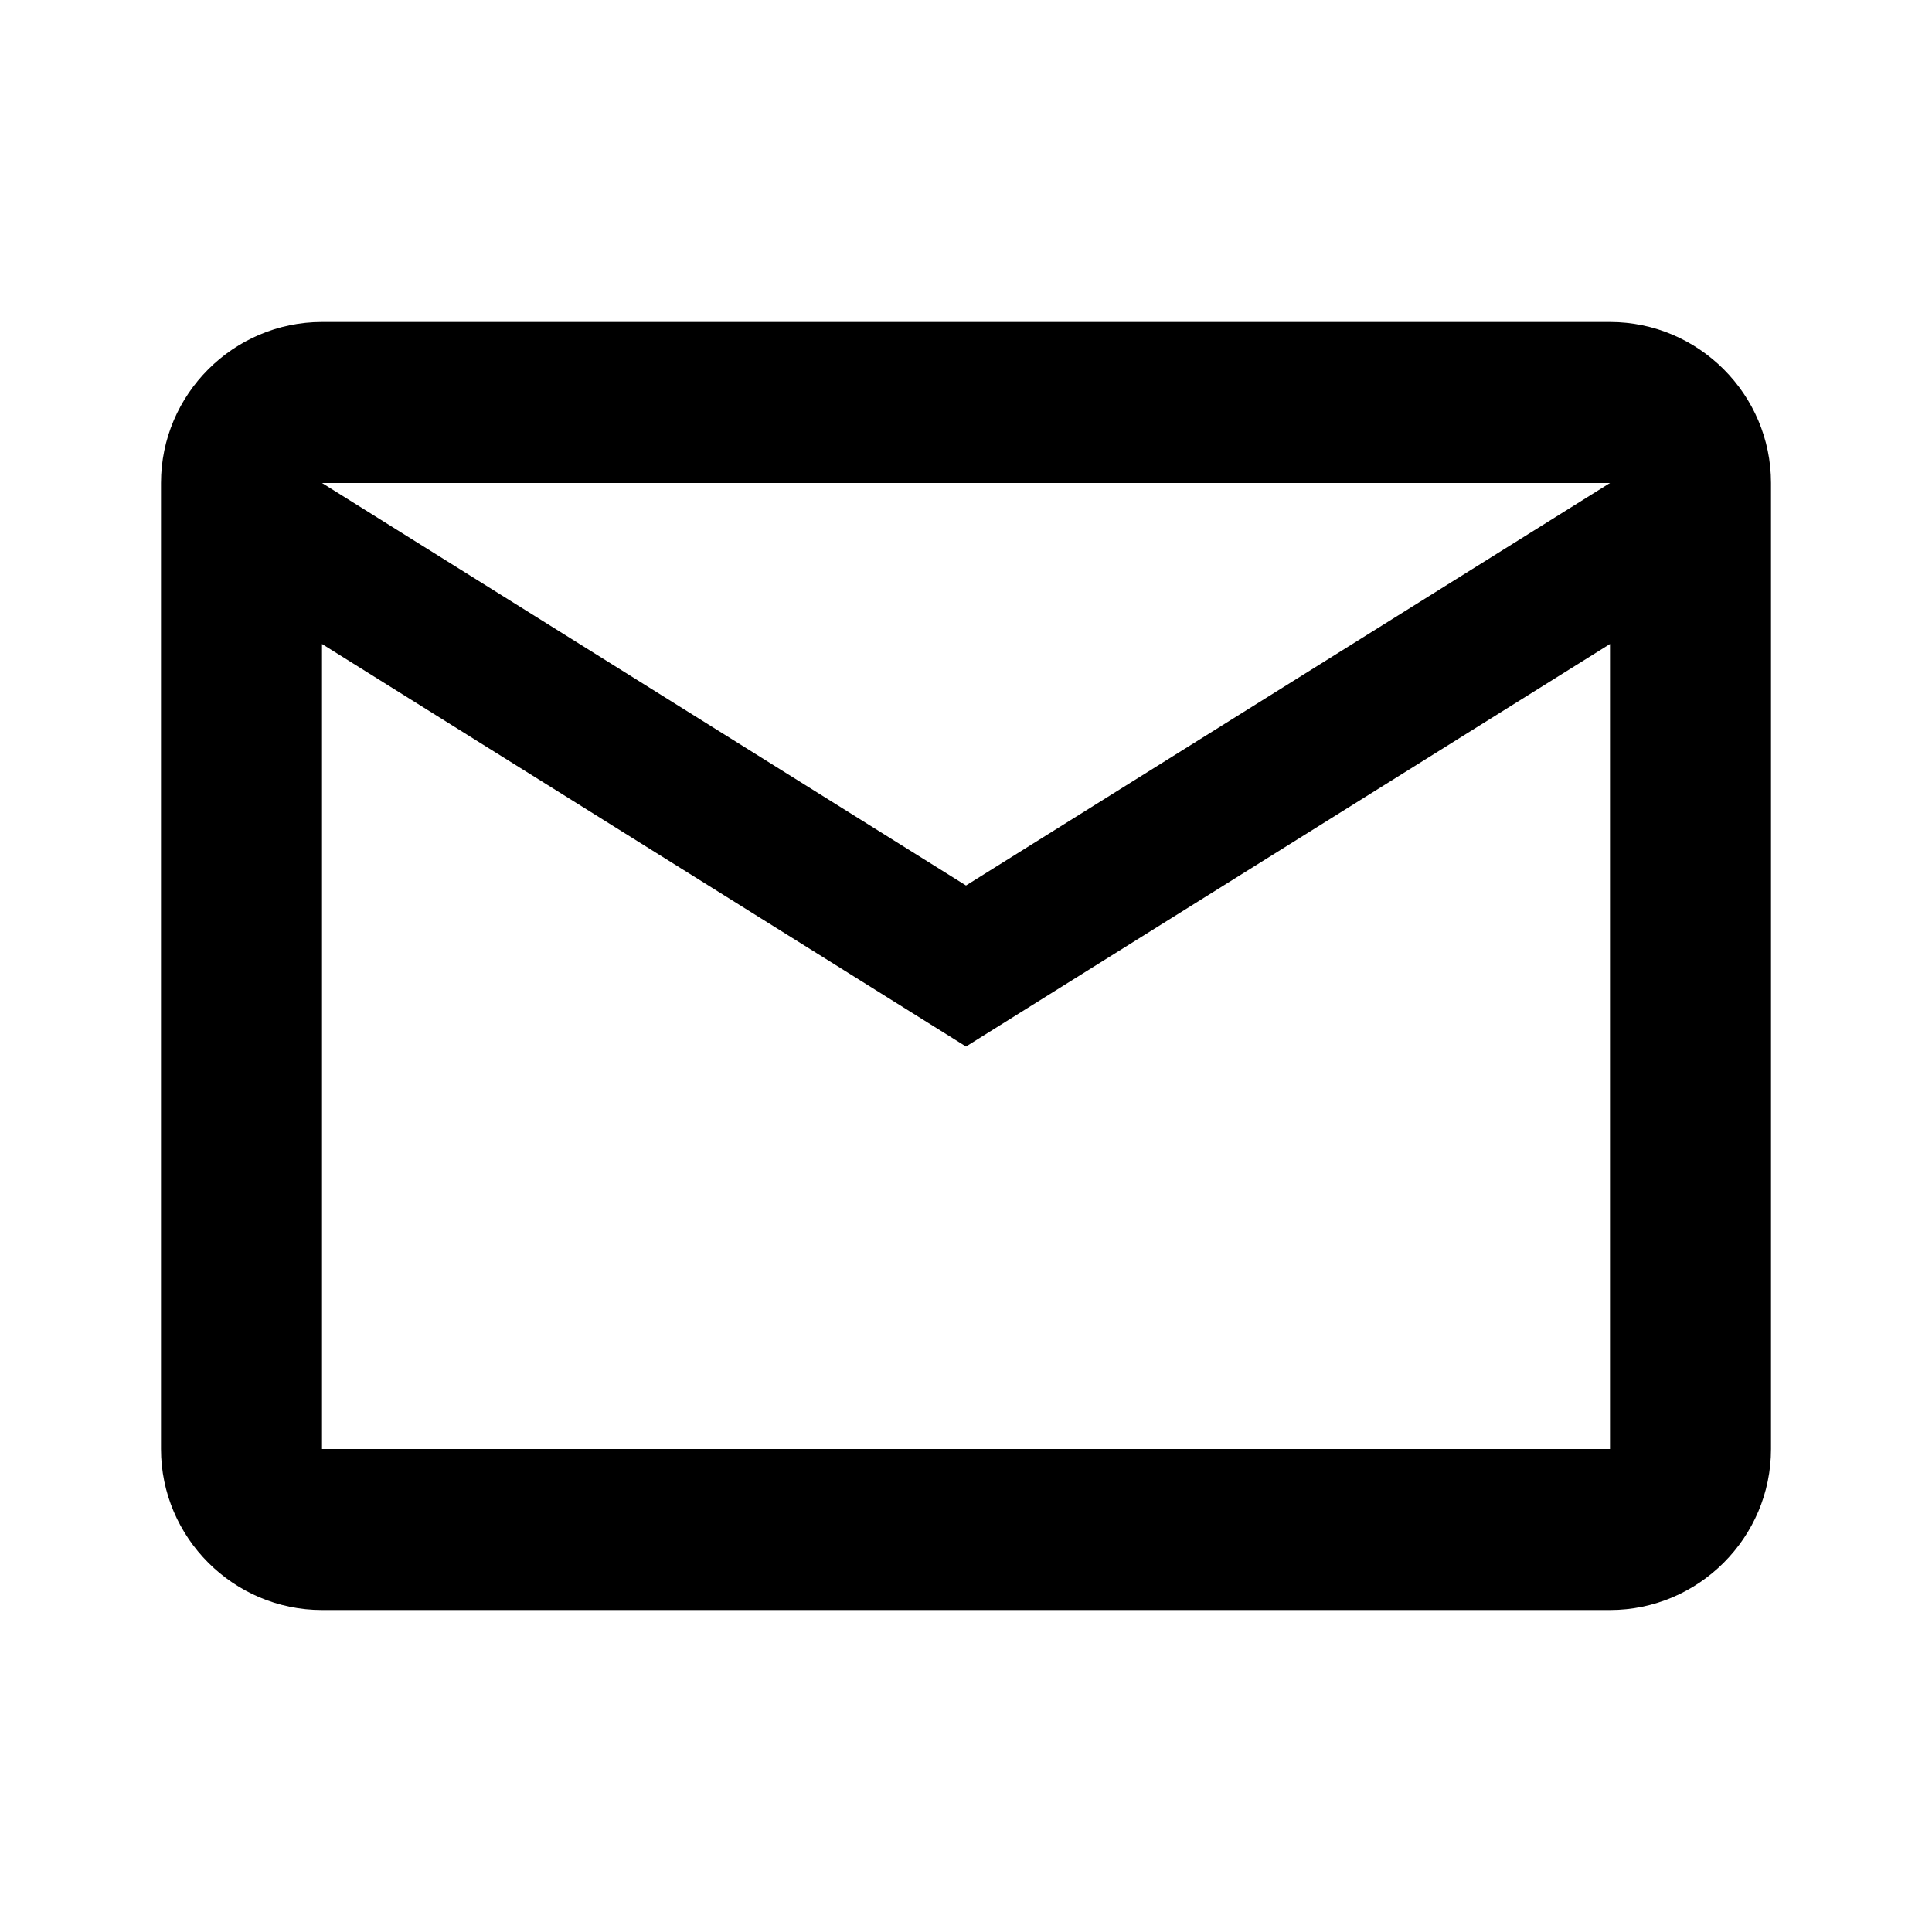
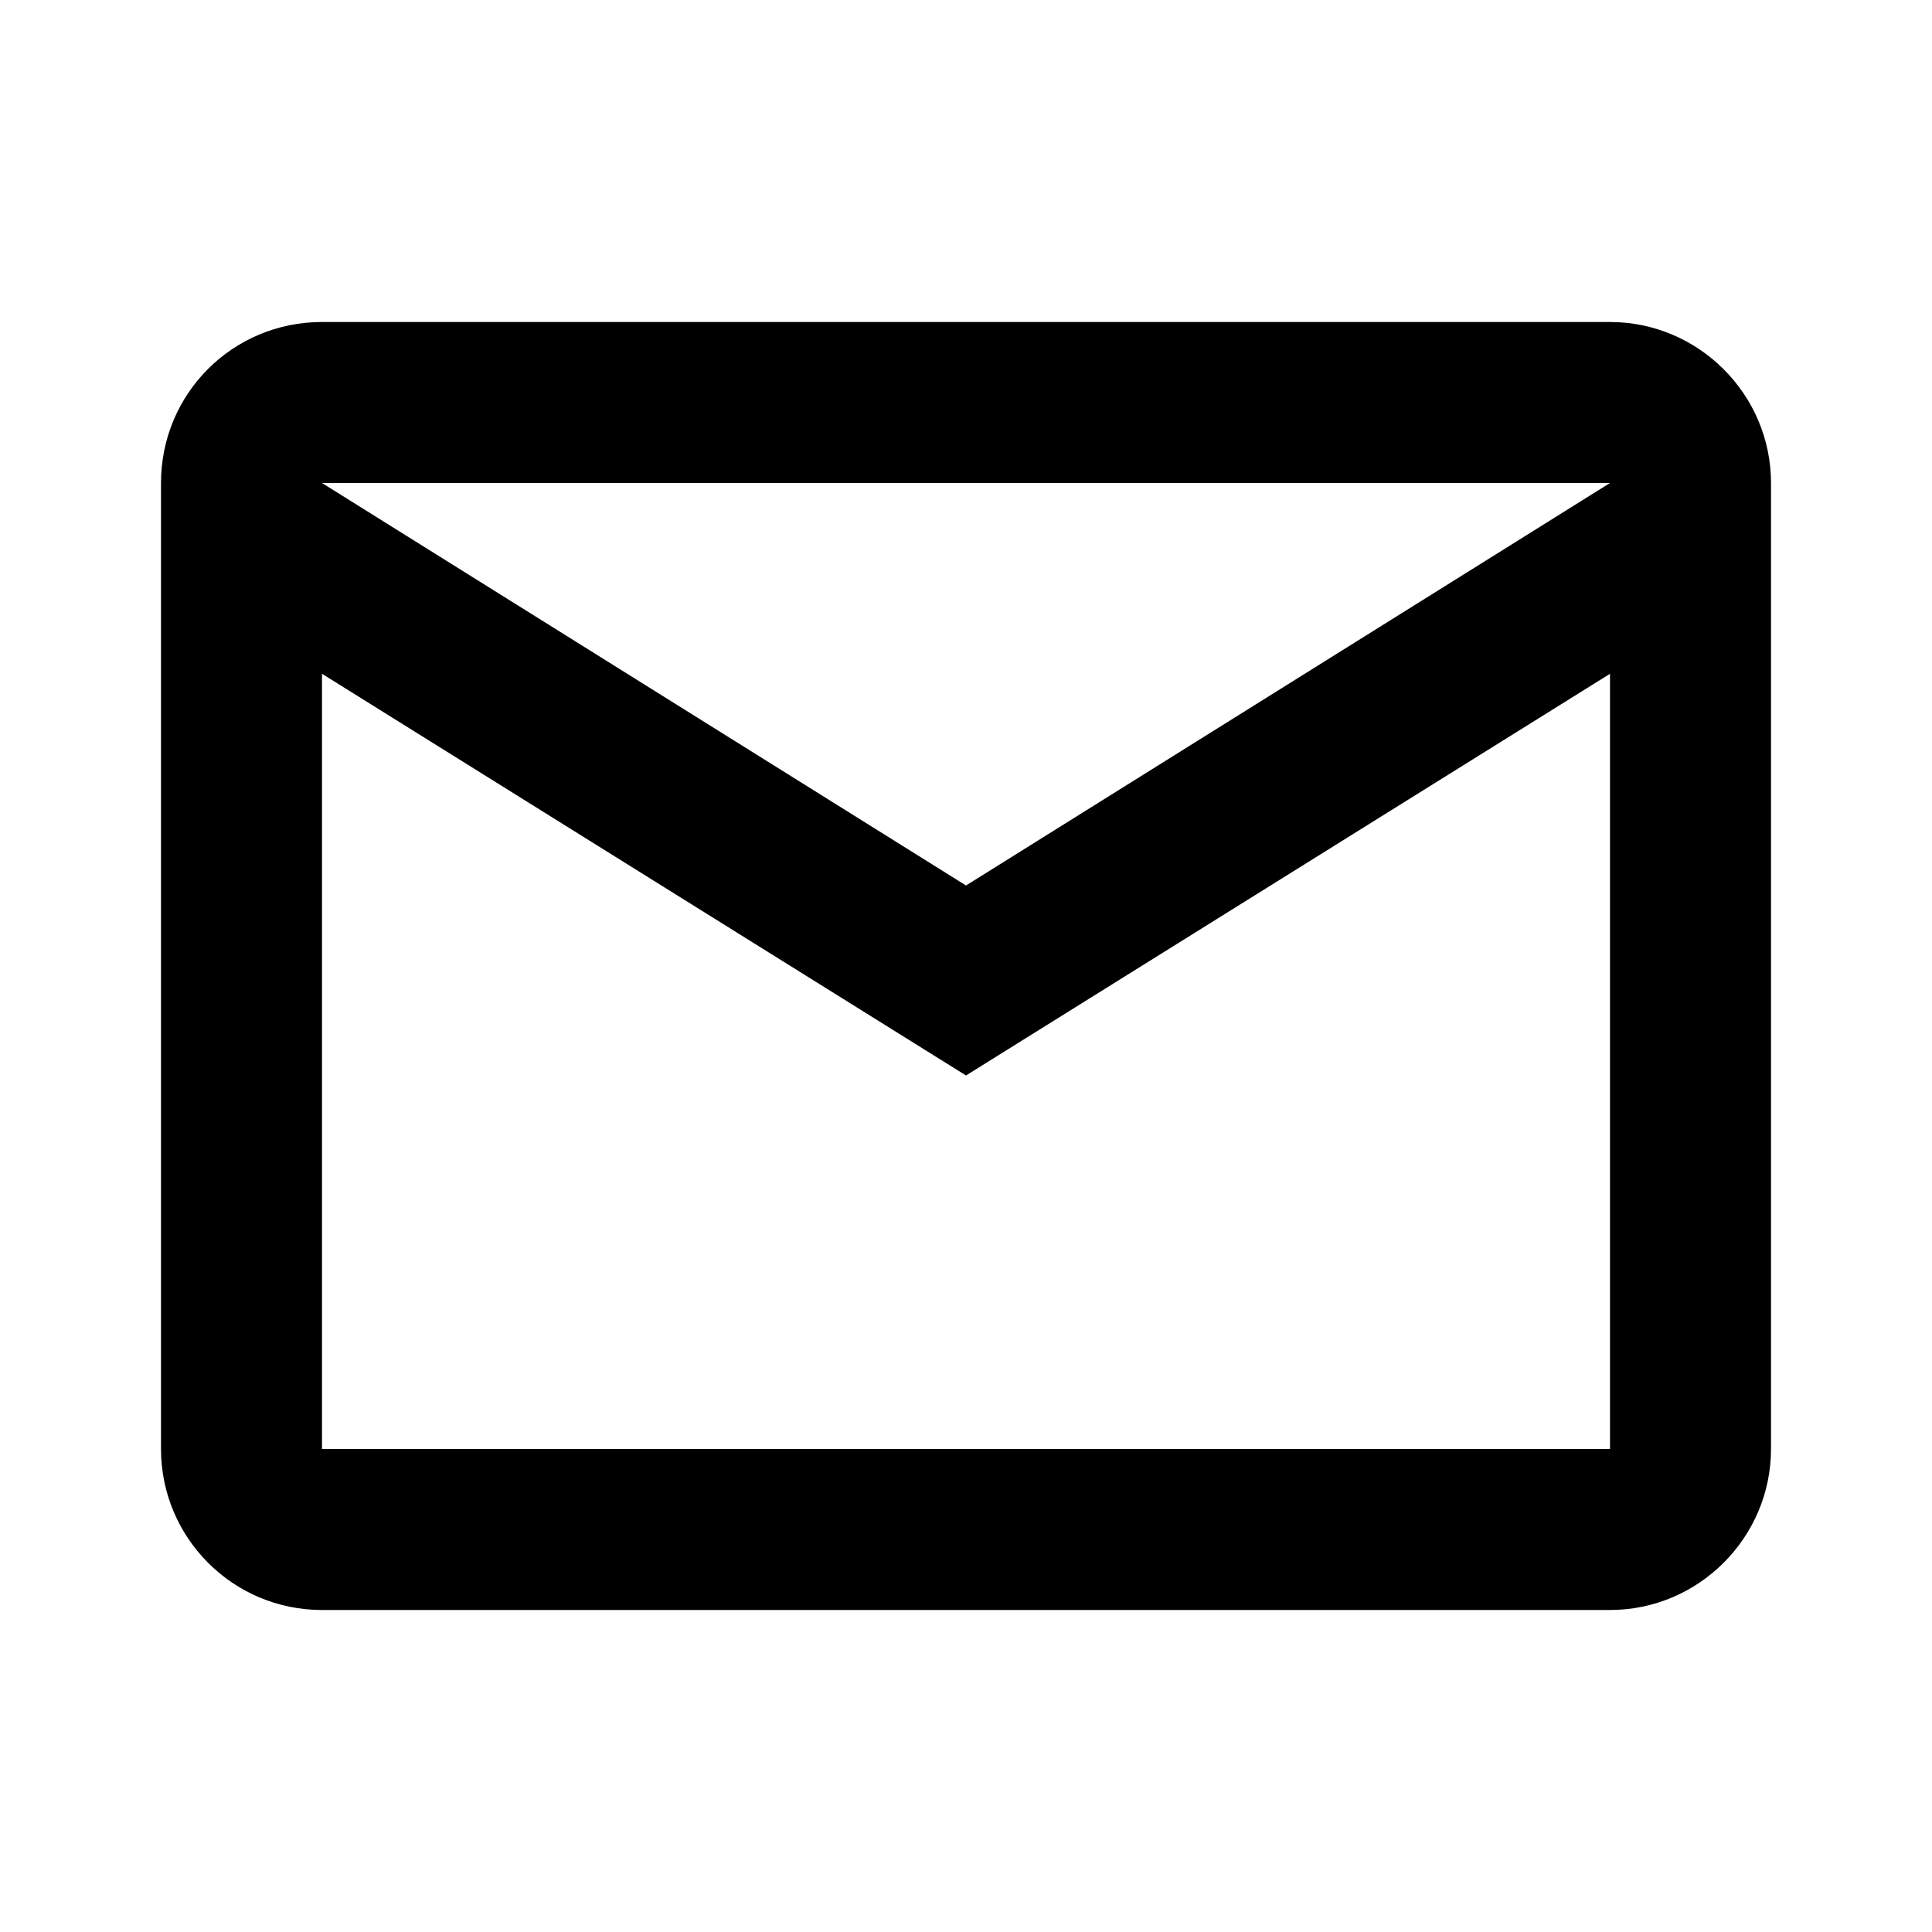
<svg xmlns="http://www.w3.org/2000/svg" version="1.1" width="24" height="24" viewBox="0 0 24 24">
-   <path d="M20,4H4C2.9,4 2,4.9 2,6V18C2,19.1 2.9,20 4,20H20C21.1,20 22,19.1 22,18V6C22,4.9 21.1,4 20,4M20,18H4V8L12,13L20,8V18M20,6L12,11L4,6V6H20V6Z" />
+   <path d="M4,4H20C21.1,4 22,4.9 22,6V18C22,19.1 21.1,20 20,20H4C2.89,20 2,19.1 2,18V6C2,4.89 2.89,4 4,4M12,11L20,6H4L12,11M4,18H20V8.37L12,13.36L4,8.37V18Z" />
</svg>
